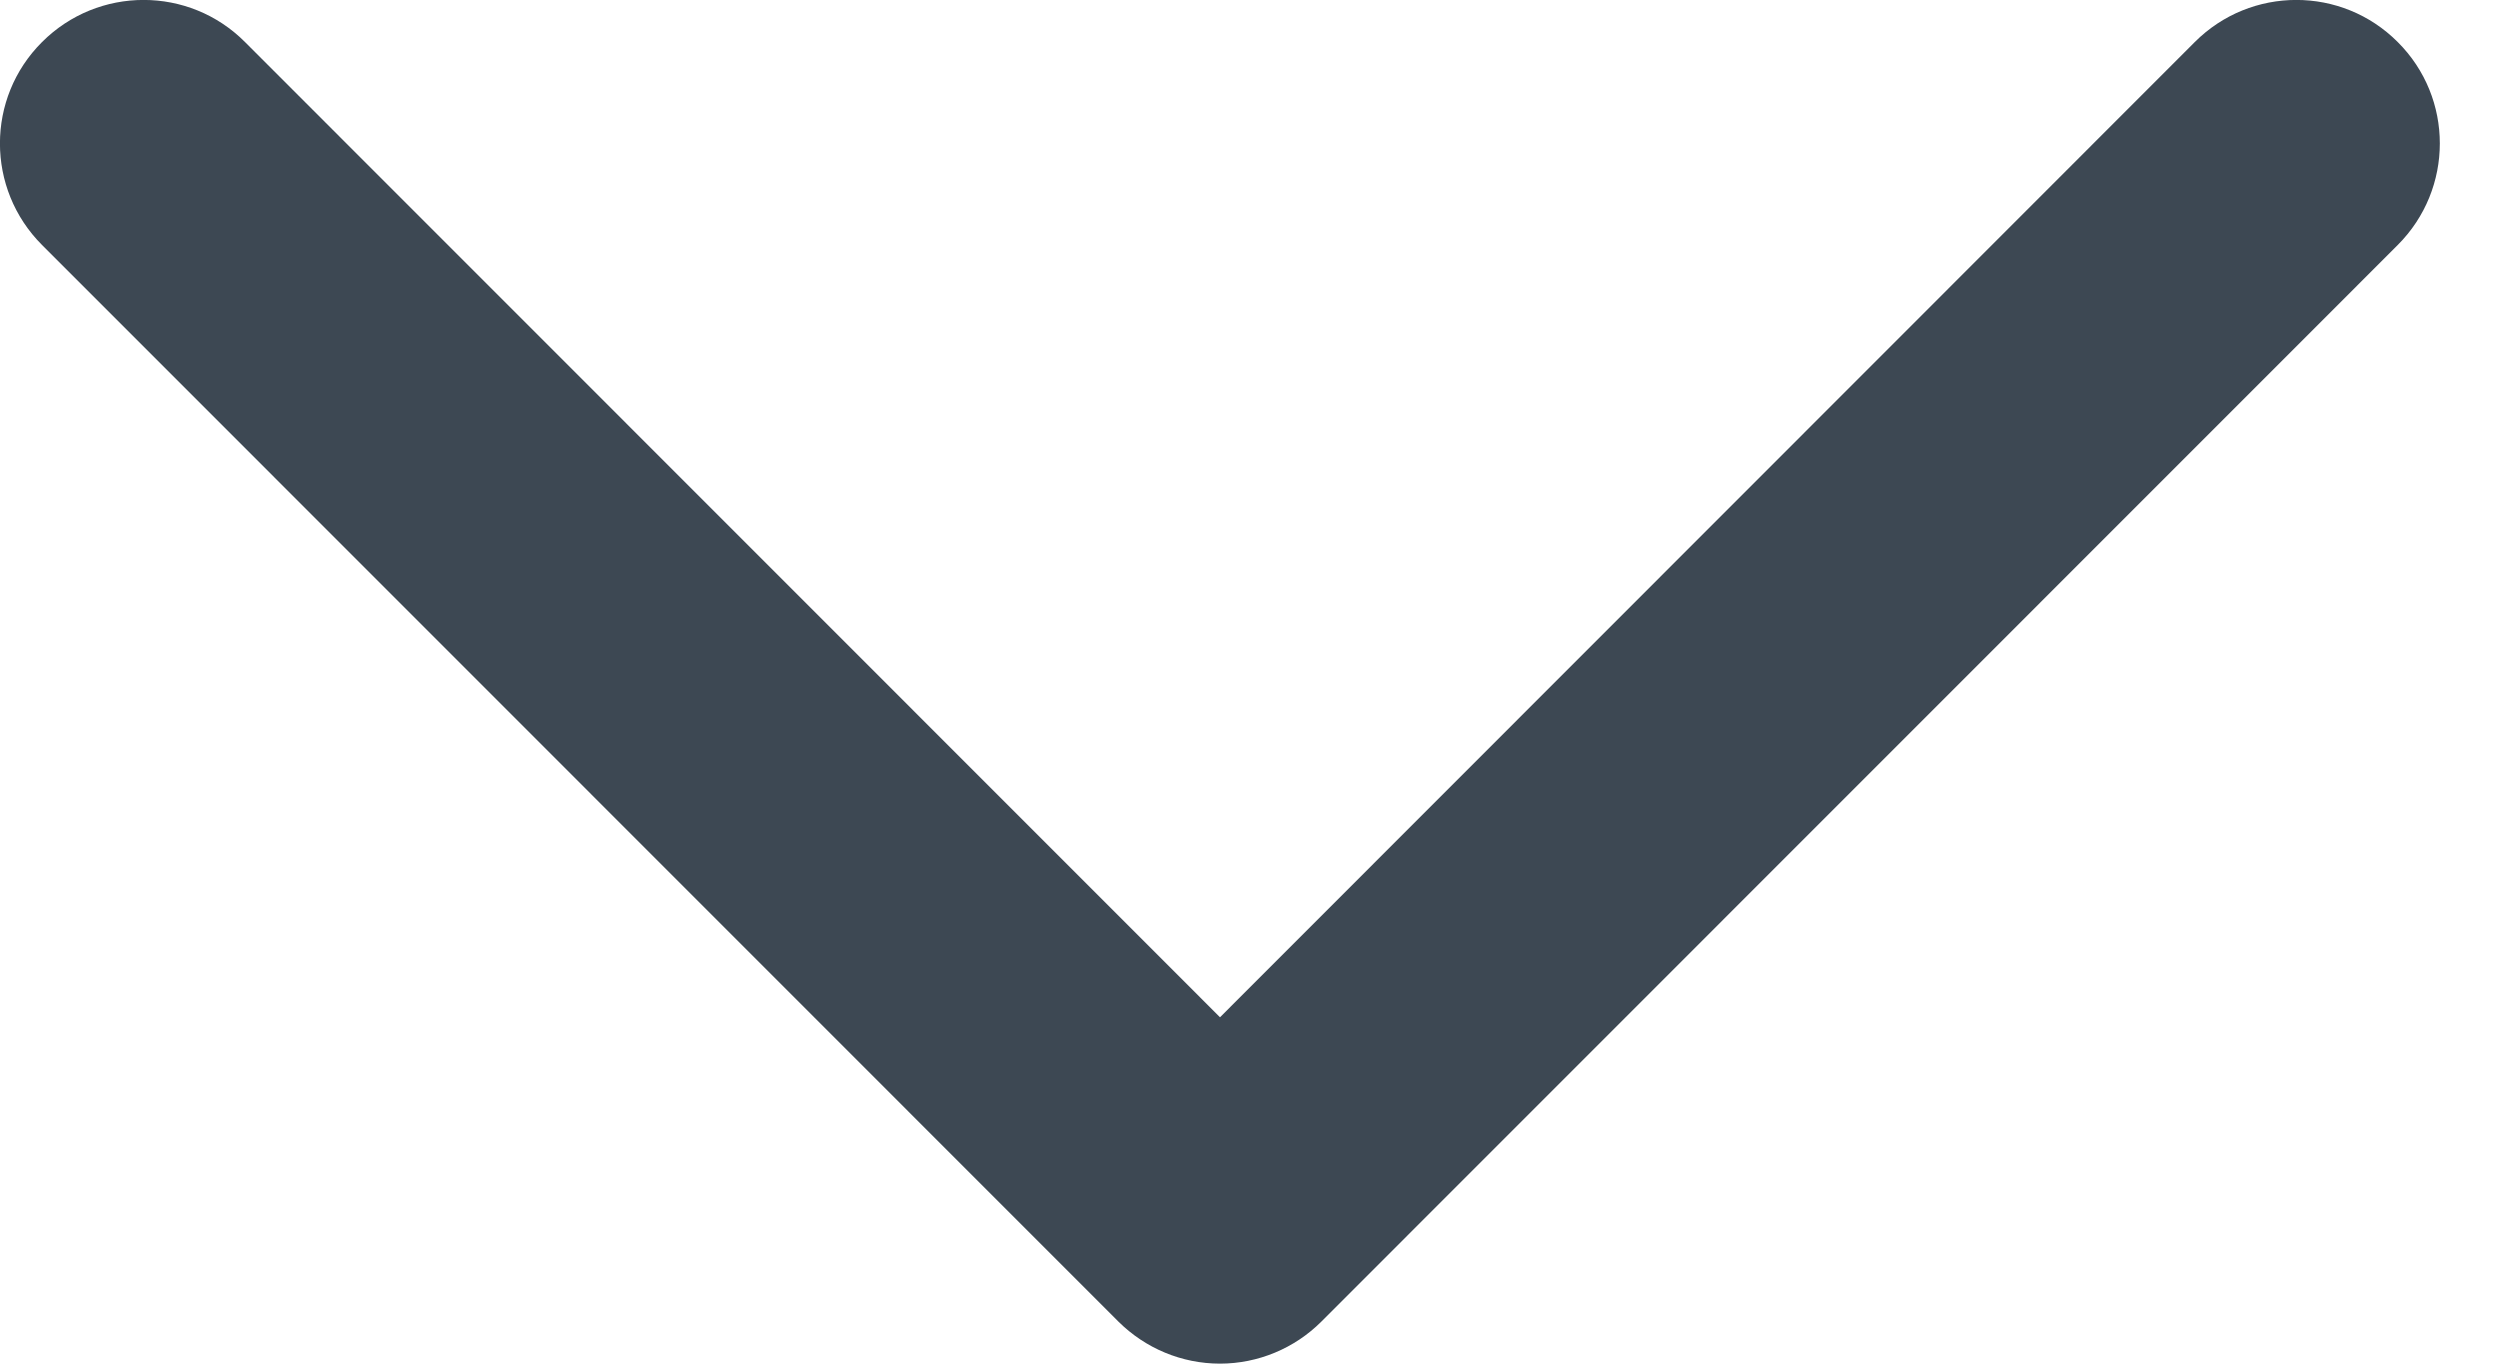
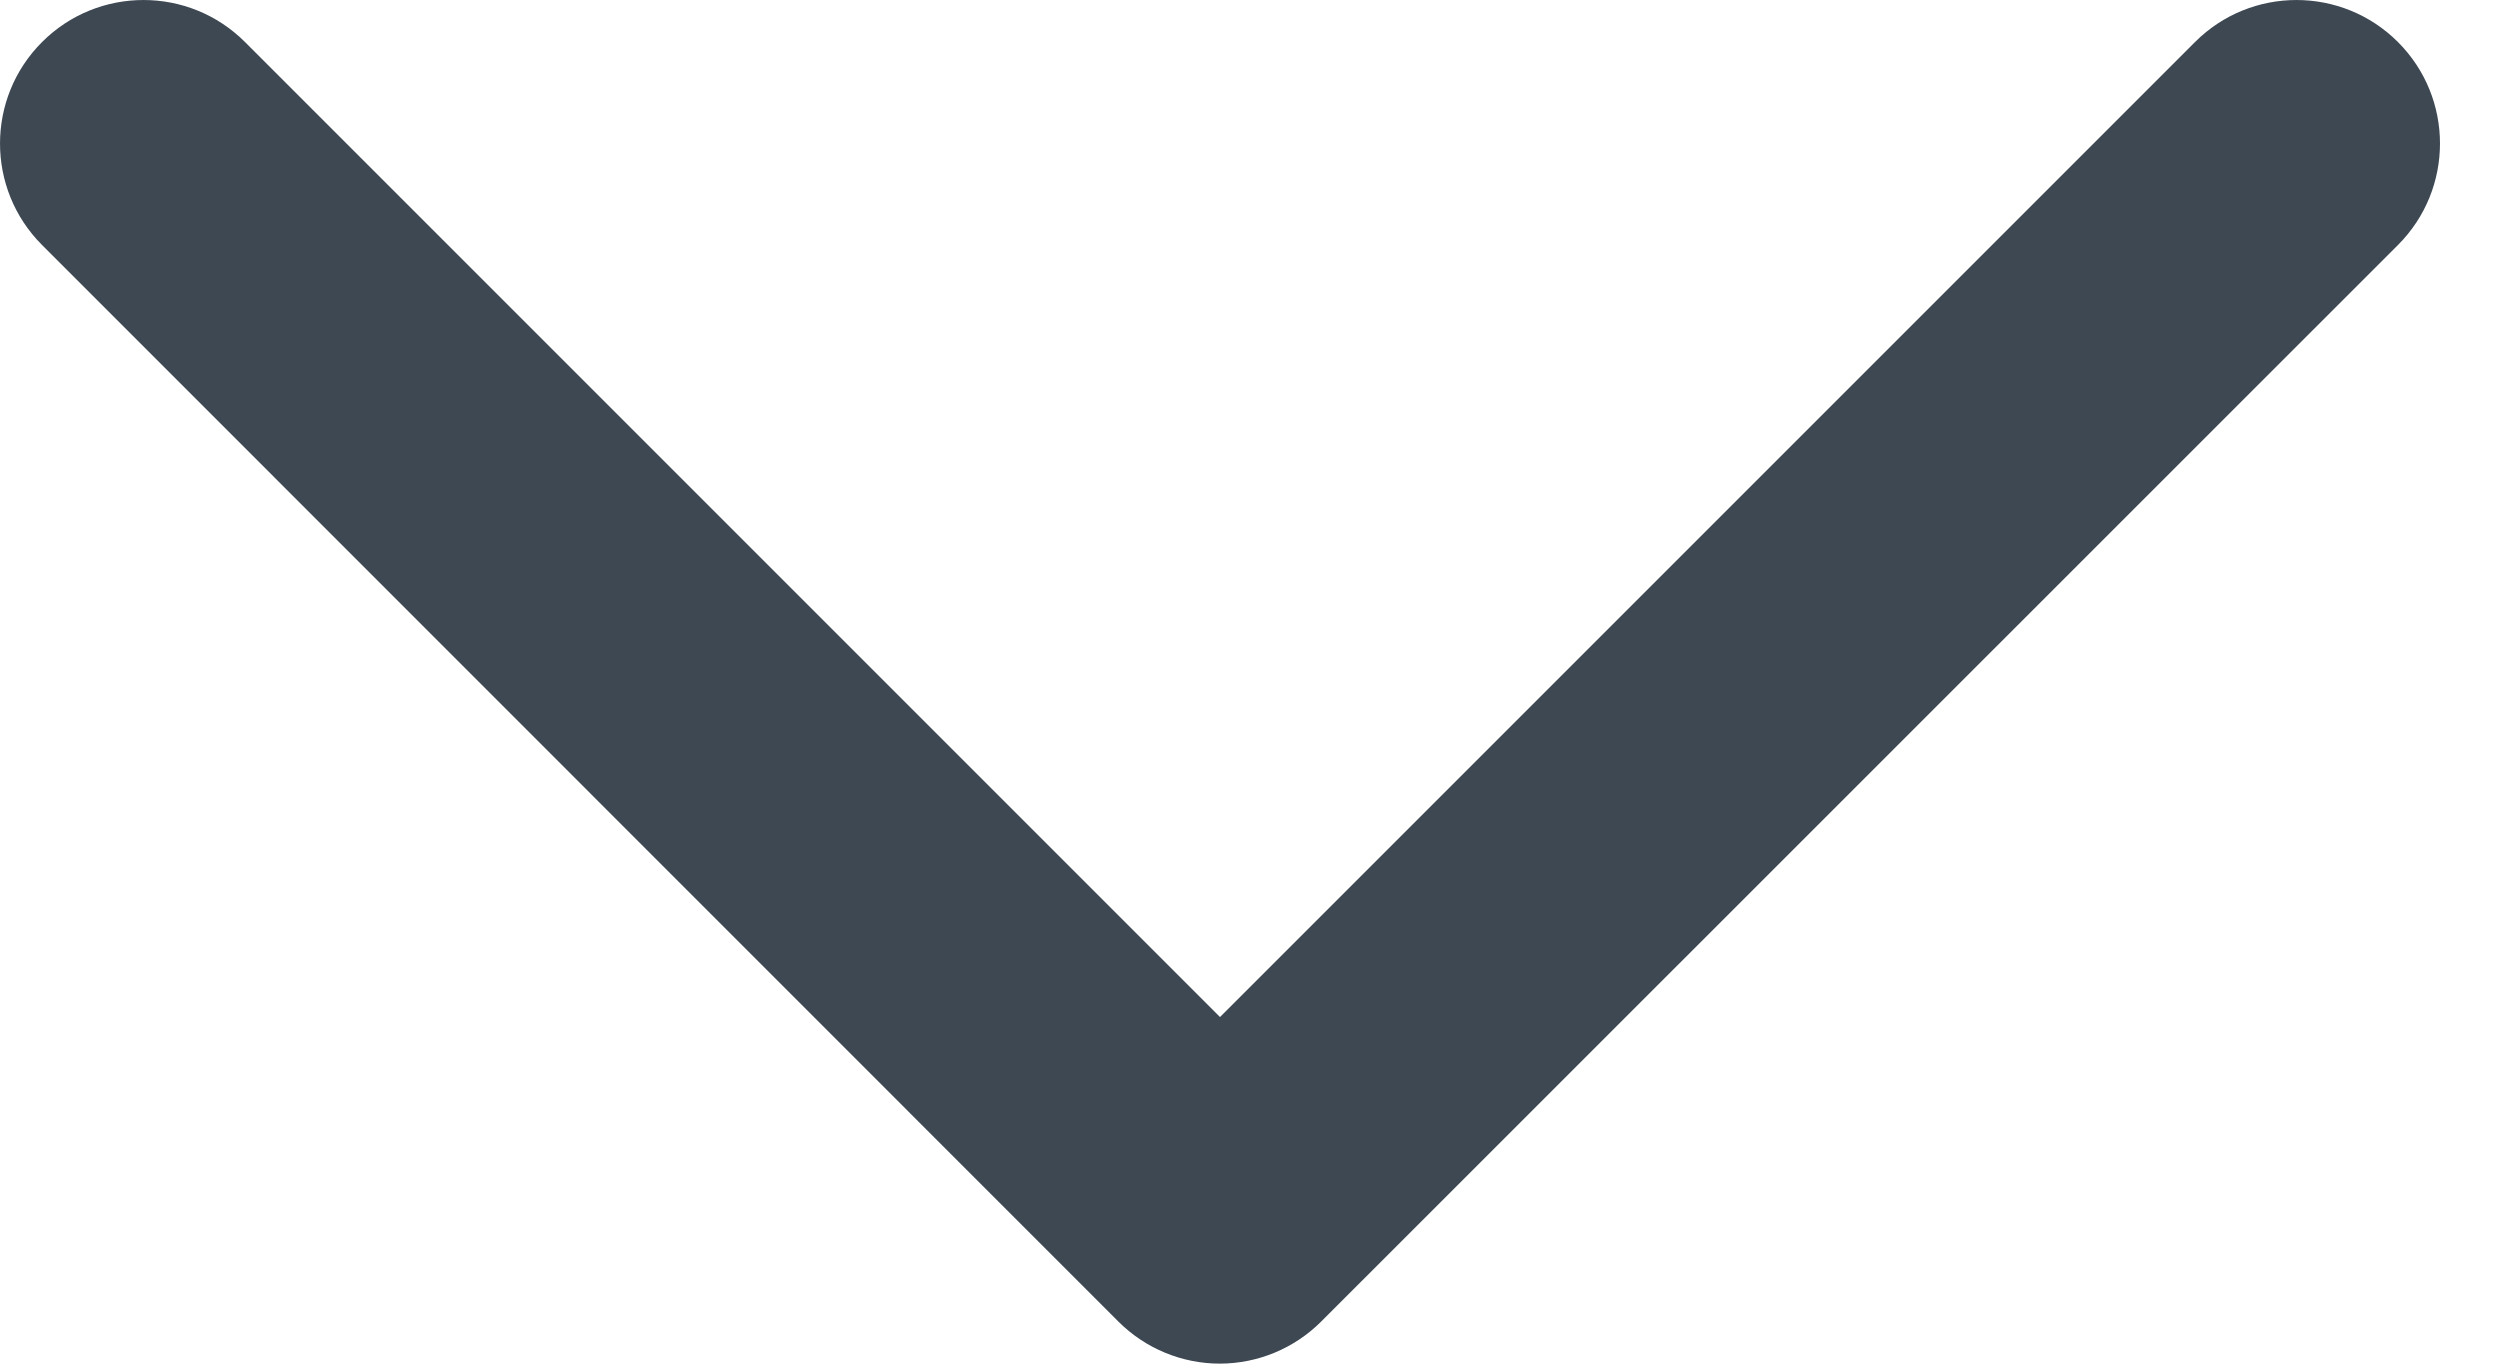
- <svg xmlns="http://www.w3.org/2000/svg" width="11" height="6" viewBox="0 0 11 6" fill="none">
-   <path d="M5.368 6C5.2 6 5.04 5.933 4.921 5.815L0.185 1.078C-0.062 0.831 -0.062 0.431 0.185 0.185C0.432 -0.062 0.832 -0.062 1.078 0.185L5.368 4.476L9.657 0.185C9.904 -0.062 10.304 -0.062 10.55 0.185C10.797 0.431 10.797 0.831 10.55 1.078L5.814 5.815C5.696 5.933 5.535 6 5.368 6Z" fill="#3D4853" />
+ <svg xmlns="http://www.w3.org/2000/svg" width="11" height="6" fill="none">
+   <path d="M5.368 6a.632.632 0 01-.447-.185L.185 1.078a.631.631 0 11.893-.893l4.29 4.29 4.29-4.29a.631.631 0 01.893.893L5.813 5.815A.632.632 0 015.368 6z" fill="#3D4853" />
</svg>
